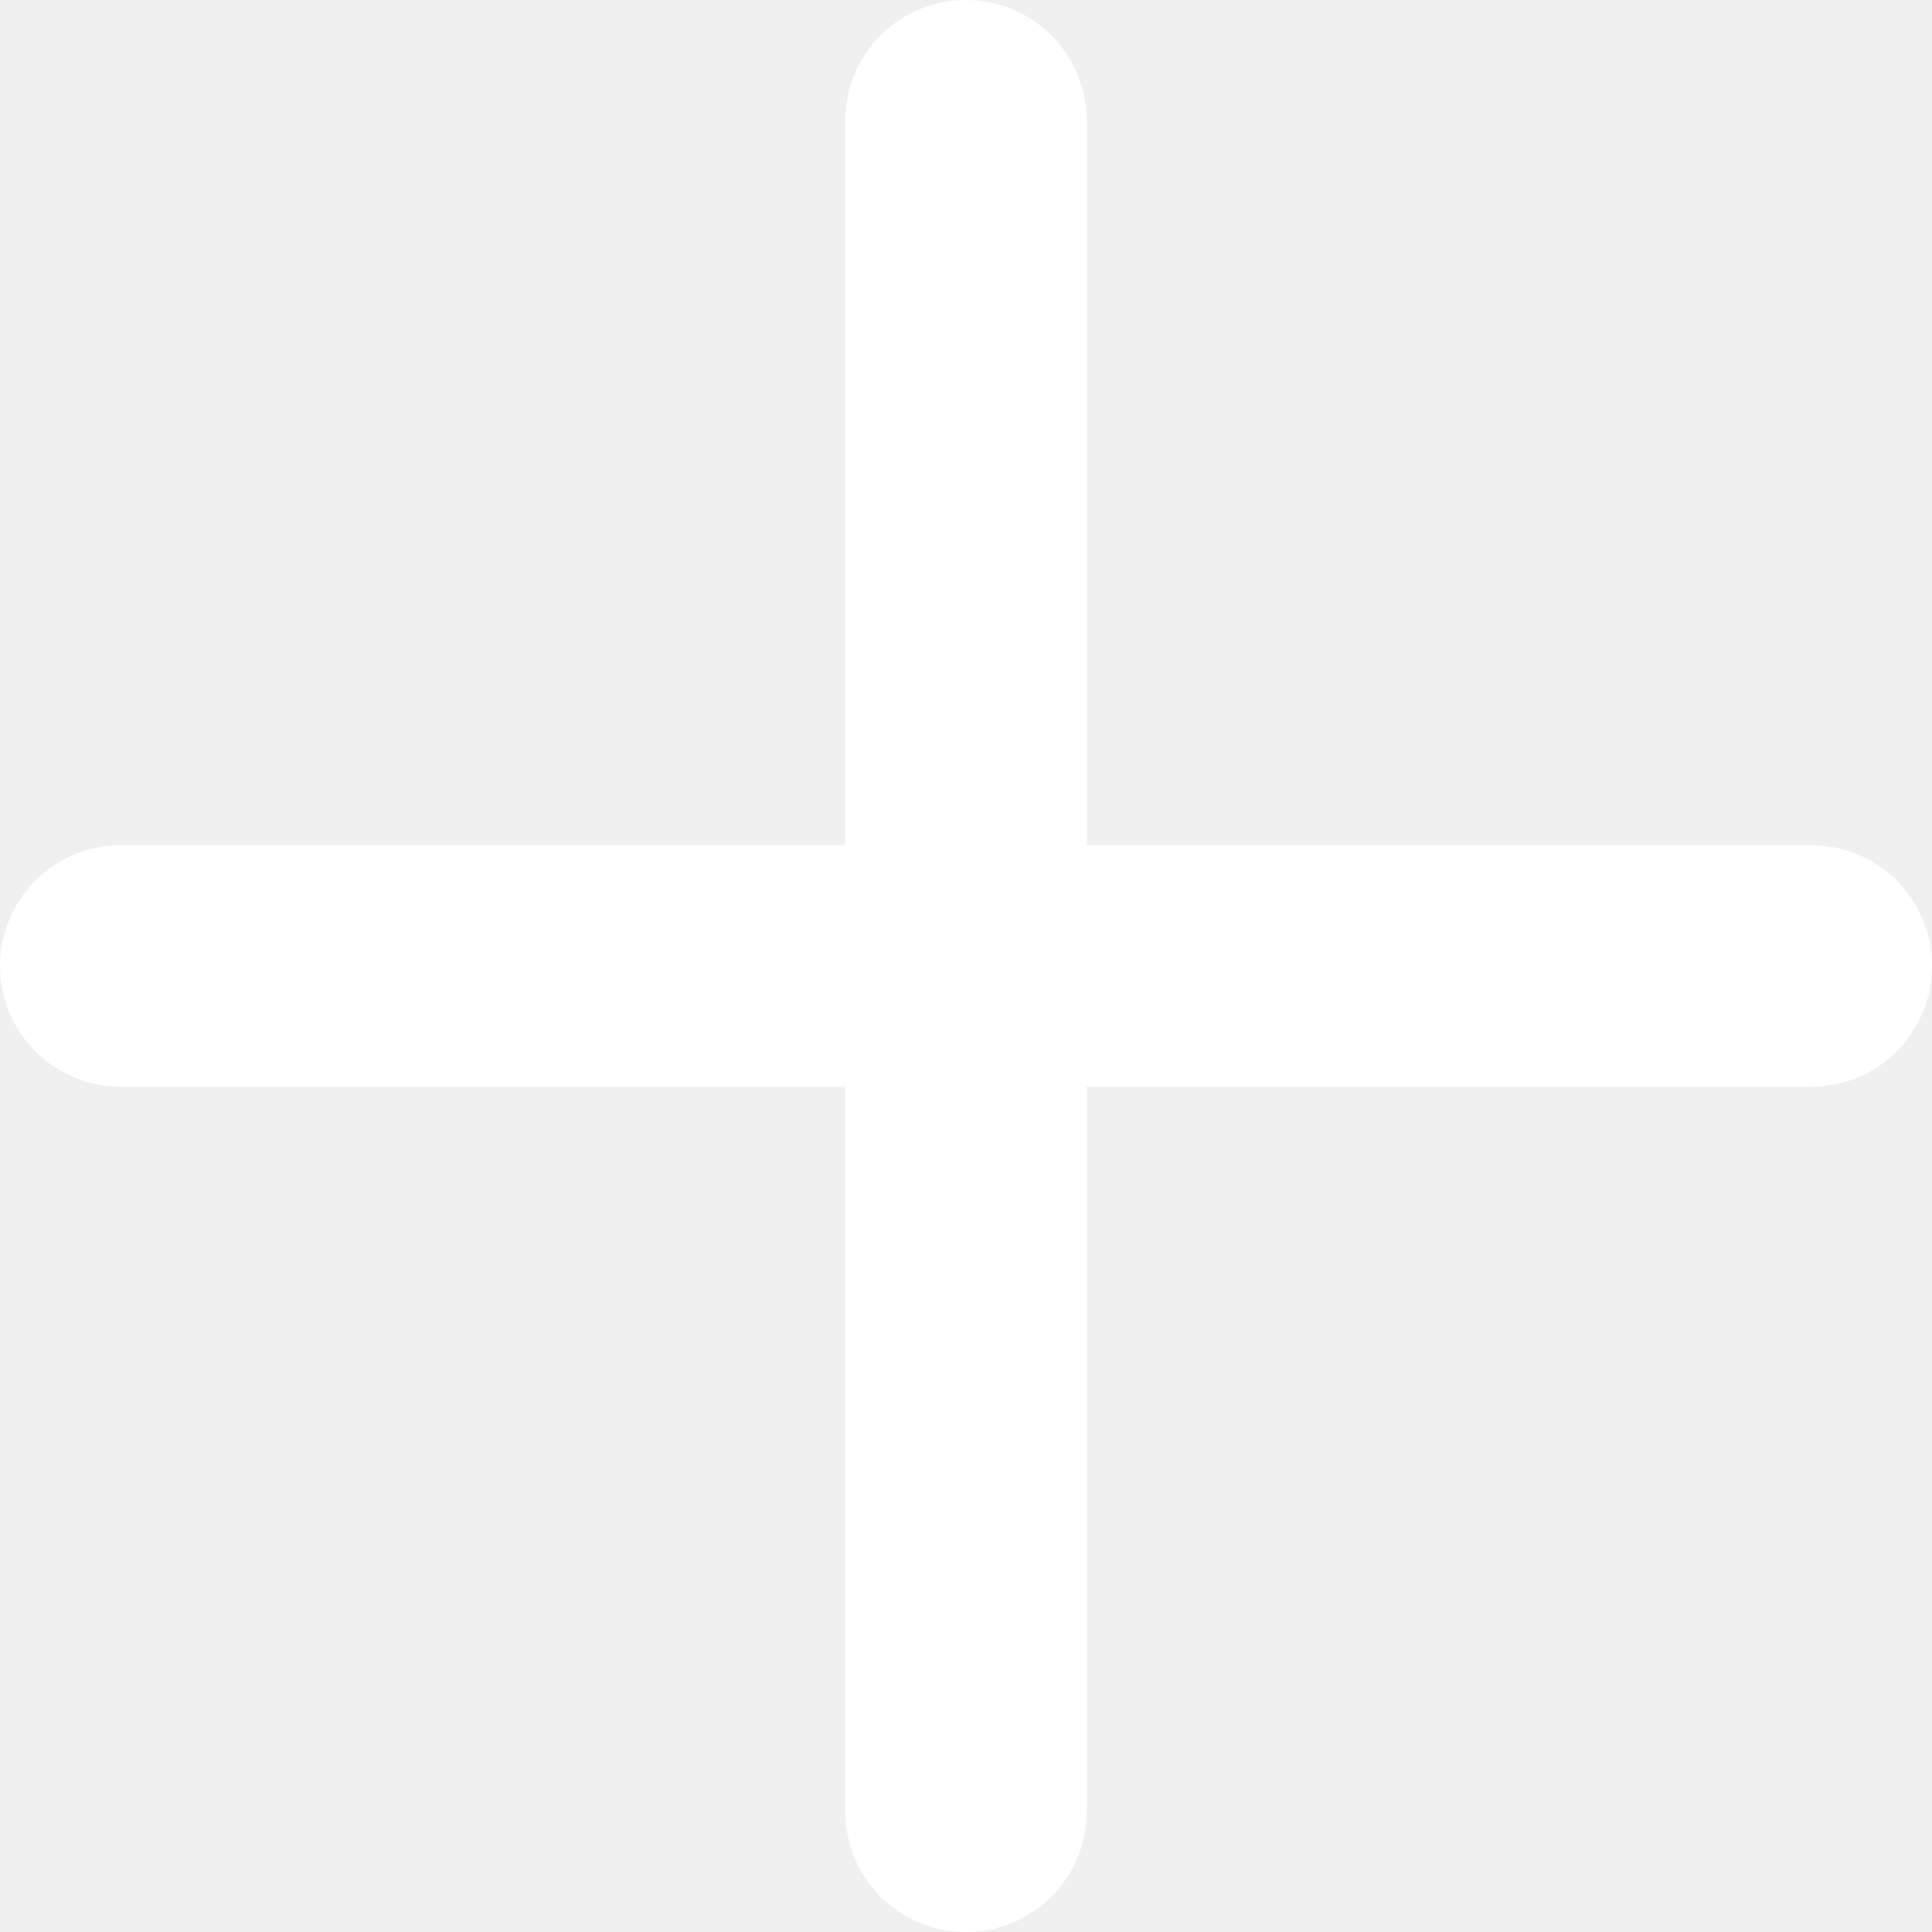
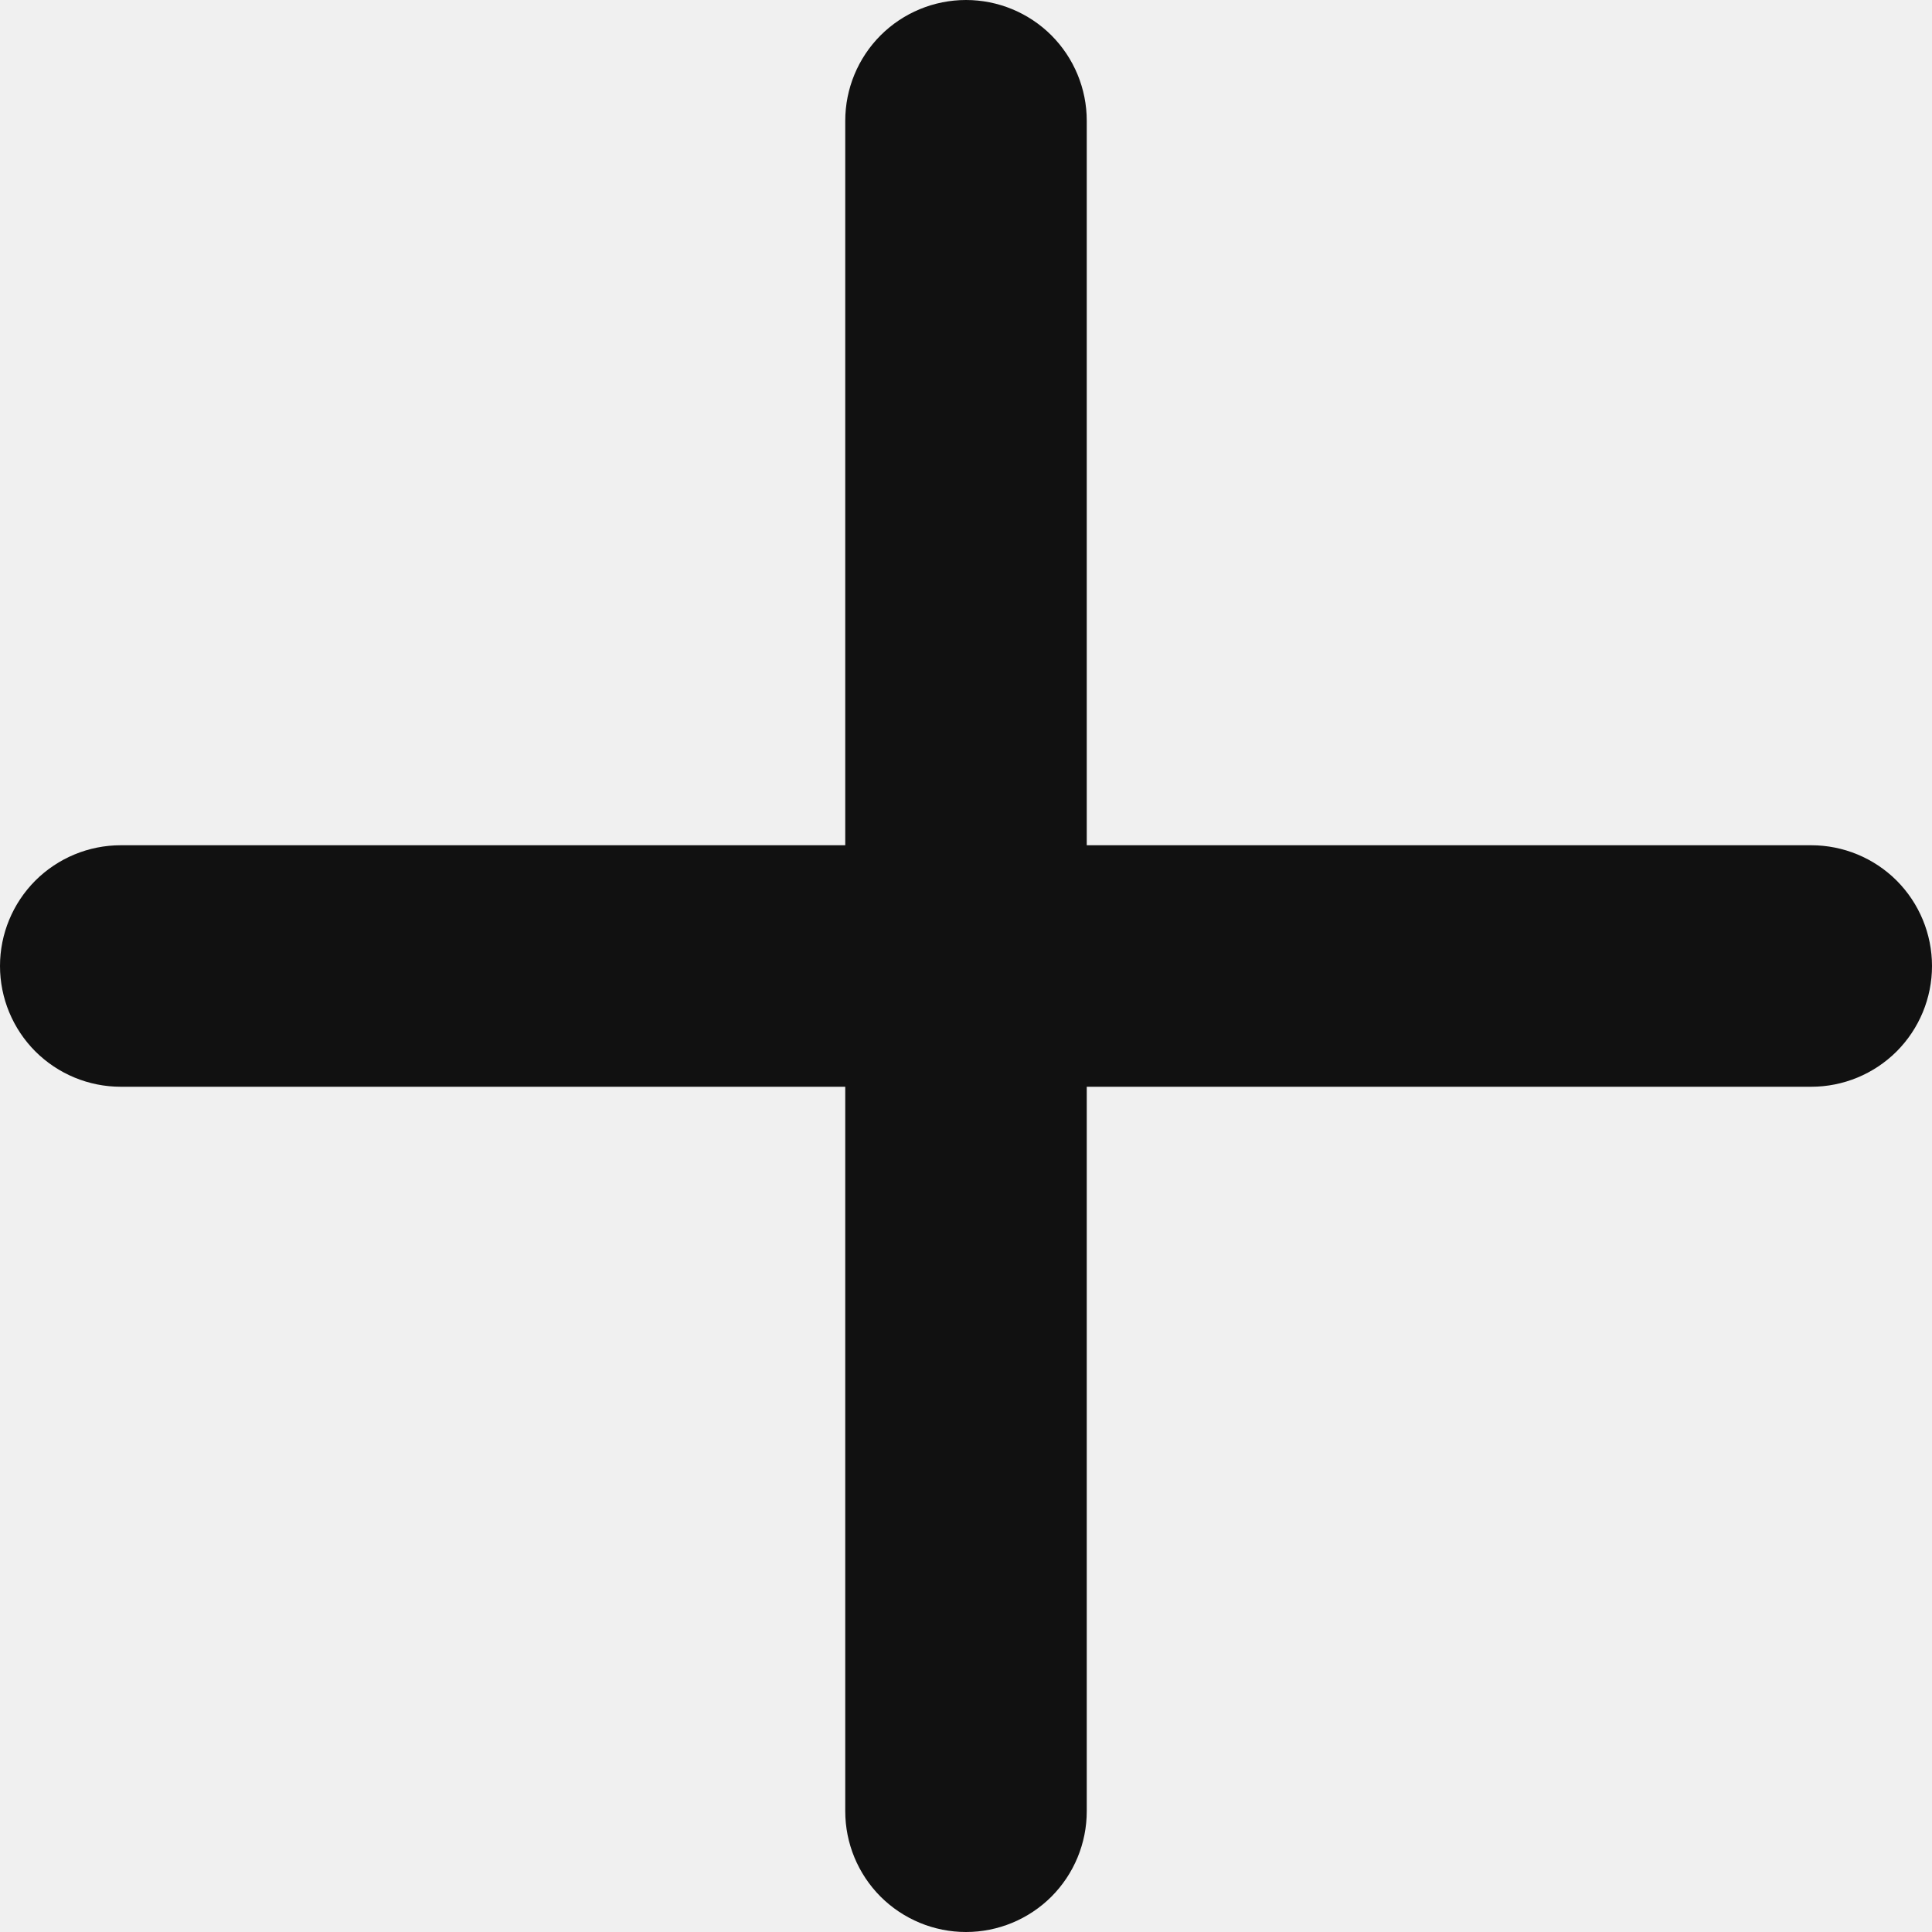
- <svg xmlns="http://www.w3.org/2000/svg" width="24" height="24" viewBox="0 0 24 24" fill="none">
-   <path d="M22.5 10.5H13.5V1.5C13.5 1.102 13.342 0.721 13.061 0.439C12.779 0.158 12.398 0 12 0C11.602 0 11.221 0.158 10.939 0.439C10.658 0.721 10.5 1.102 10.5 1.5V10.5H1.5C1.102 10.5 0.721 10.658 0.439 10.939C0.158 11.221 0 11.602 0 12C0 12.398 0.158 12.779 0.439 13.061C0.721 13.342 1.102 13.5 1.5 13.5H10.5V22.5C10.5 22.898 10.658 23.279 10.939 23.561C11.221 23.842 11.602 24 12 24C12.398 24 12.779 23.842 13.061 23.561C13.342 23.279 13.5 22.898 13.5 22.5V13.5H22.5C22.898 13.5 23.279 13.342 23.561 13.061C23.842 12.779 24 12.398 24 12C24 11.602 23.842 11.221 23.561 10.939C23.279 10.658 22.898 10.5 22.5 10.5Z" fill="white" />
+ <svg xmlns="http://www.w3.org/2000/svg" width="24" height="24" viewBox="0 0 24 24" fill="#111111">
+   <path d="M22.5 10.5H13.5V1.5C13.5 1.102 13.342 0.721 13.061 0.439C12.779 0.158 12.398 0 12 0C11.602 0 11.221 0.158 10.939 0.439C10.658 0.721 10.5 1.102 10.5 1.5V10.5H1.5C1.102 10.5 0.721 10.658 0.439 10.939C0.158 11.221 0 11.602 0 12C0 12.398 0.158 12.779 0.439 13.061C0.721 13.342 1.102 13.5 1.5 13.5H10.5V22.5C10.5 22.898 10.658 23.279 10.939 23.561C11.221 23.842 11.602 24 12 24C12.398 24 12.779 23.842 13.061 23.561C13.342 23.279 13.5 22.898 13.5 22.5V13.5H22.5C22.898 13.5 23.279 13.342 23.561 13.061C23.842 12.779 24 12.398 24 12C24 11.602 23.842 11.221 23.561 10.939C23.279 10.658 22.898 10.5 22.5 10.5Z" fill="#111111" />
</svg>
